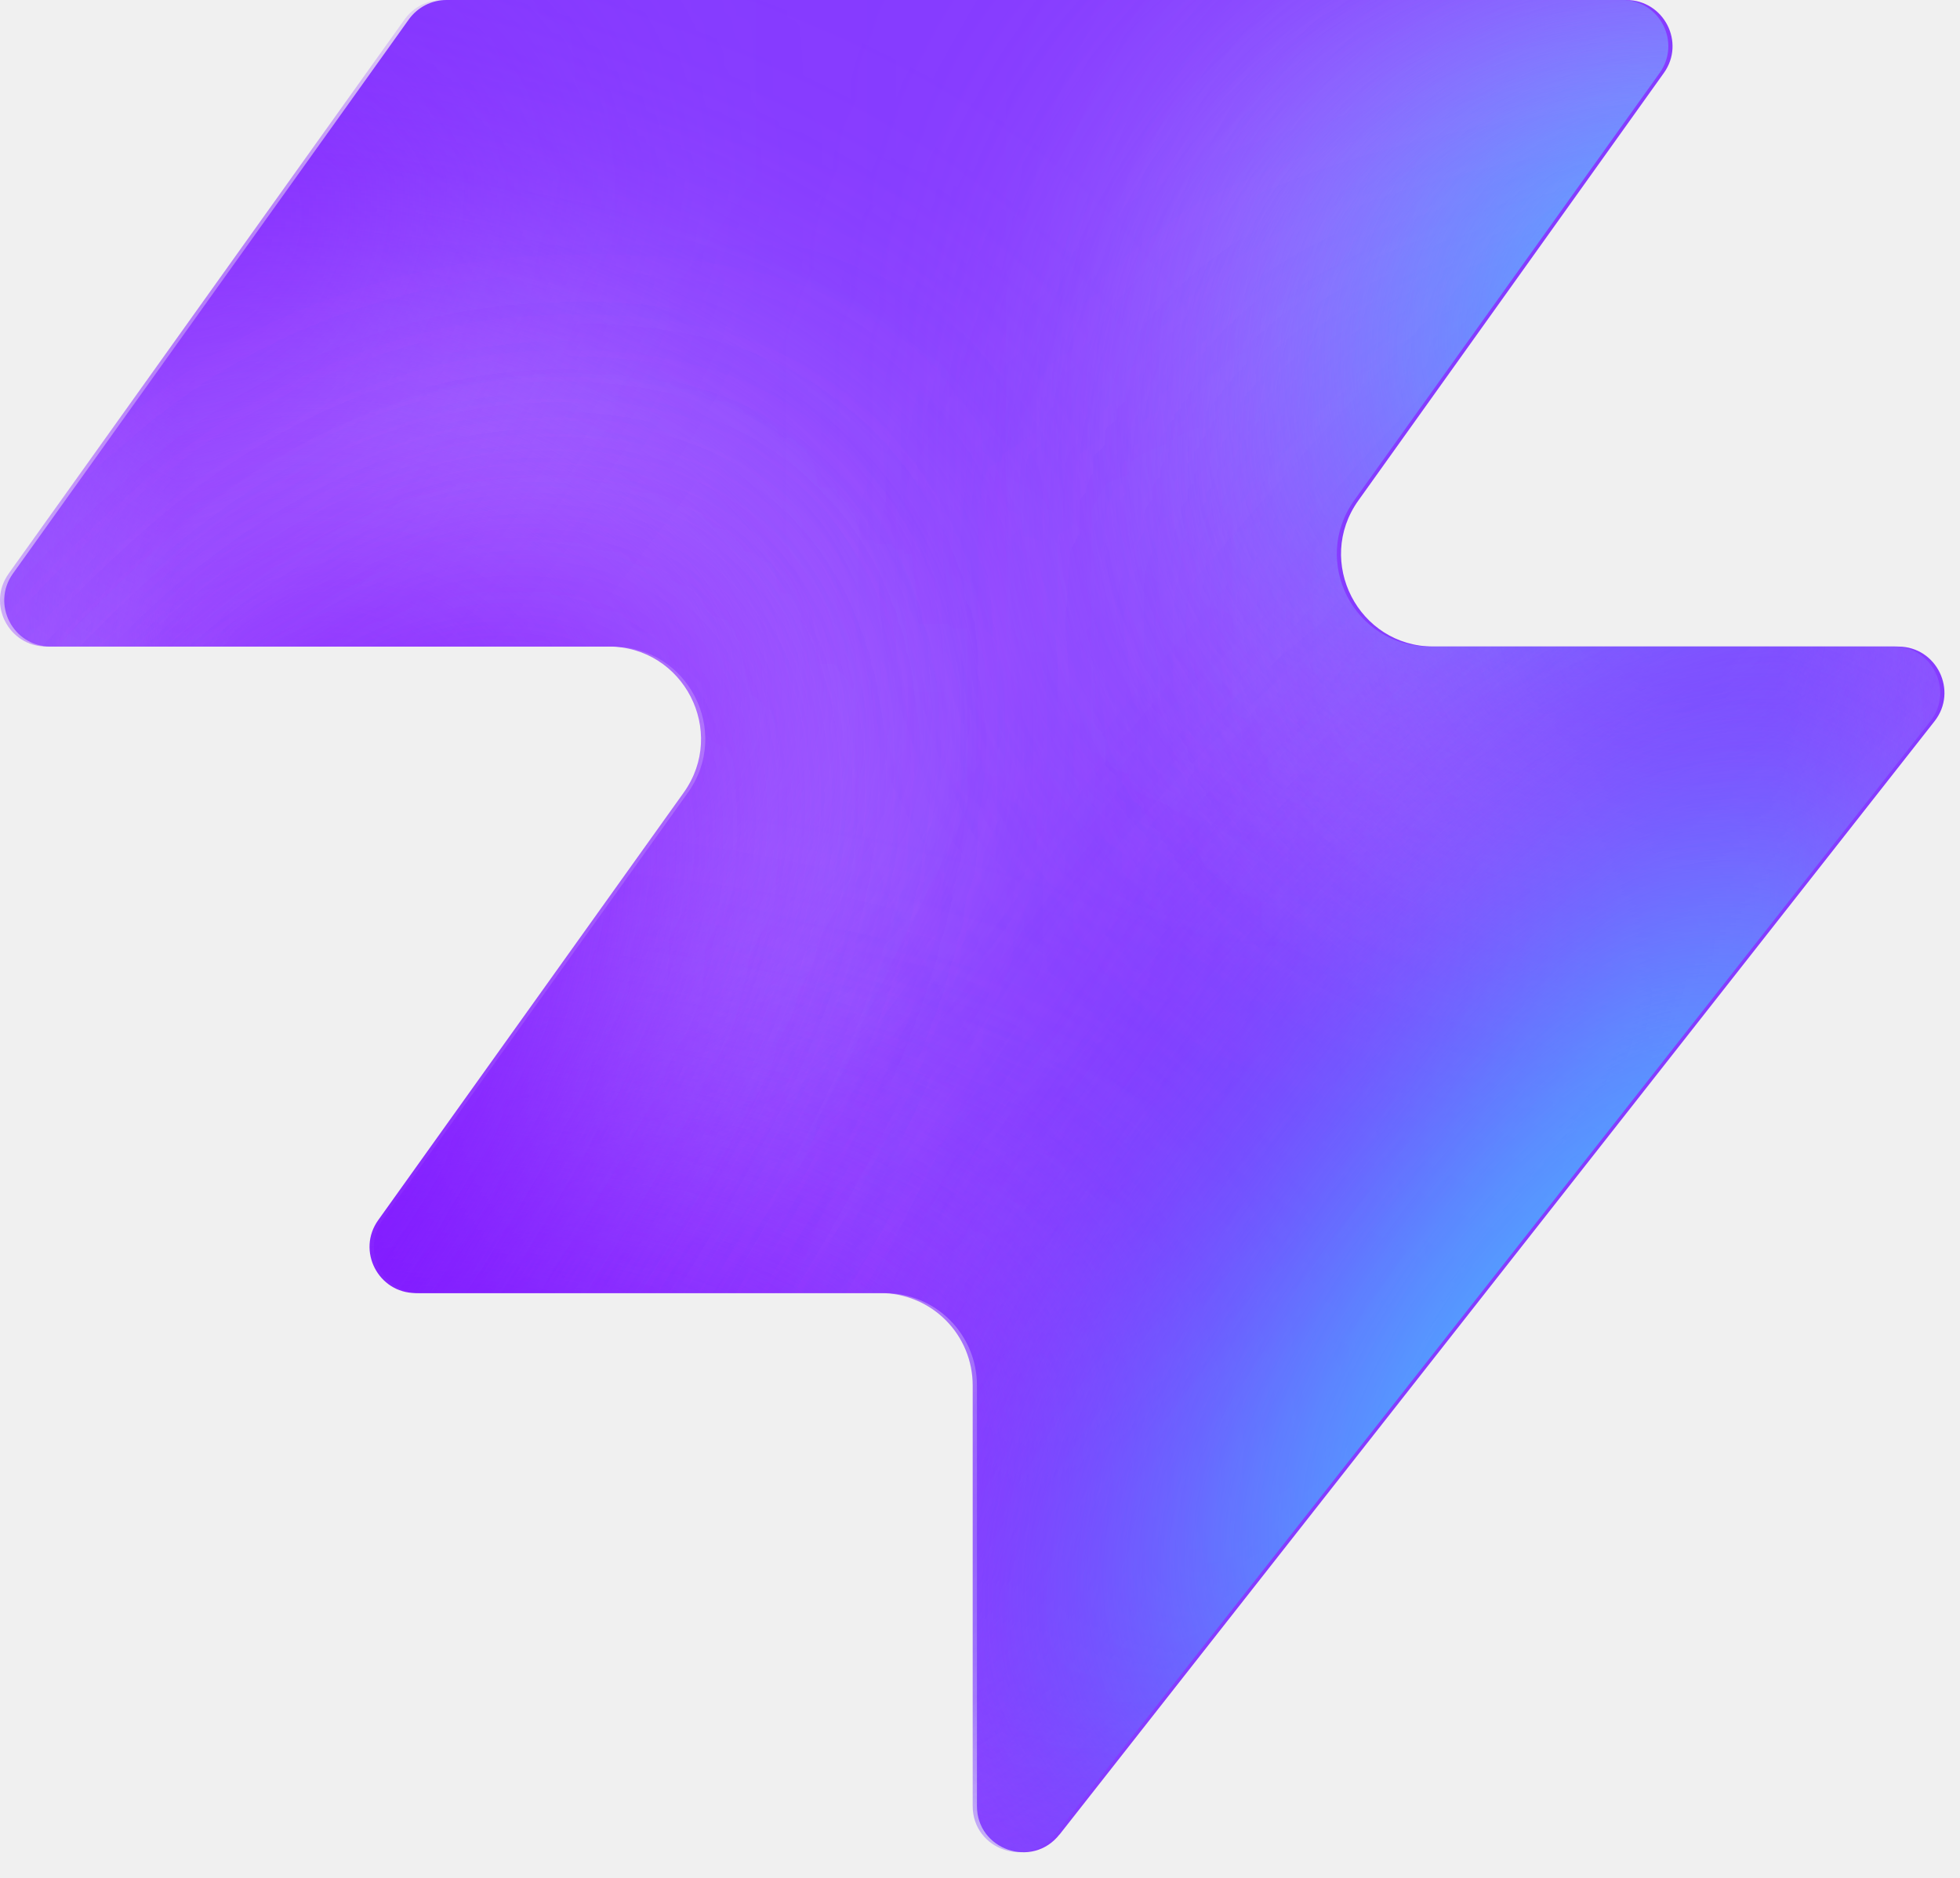
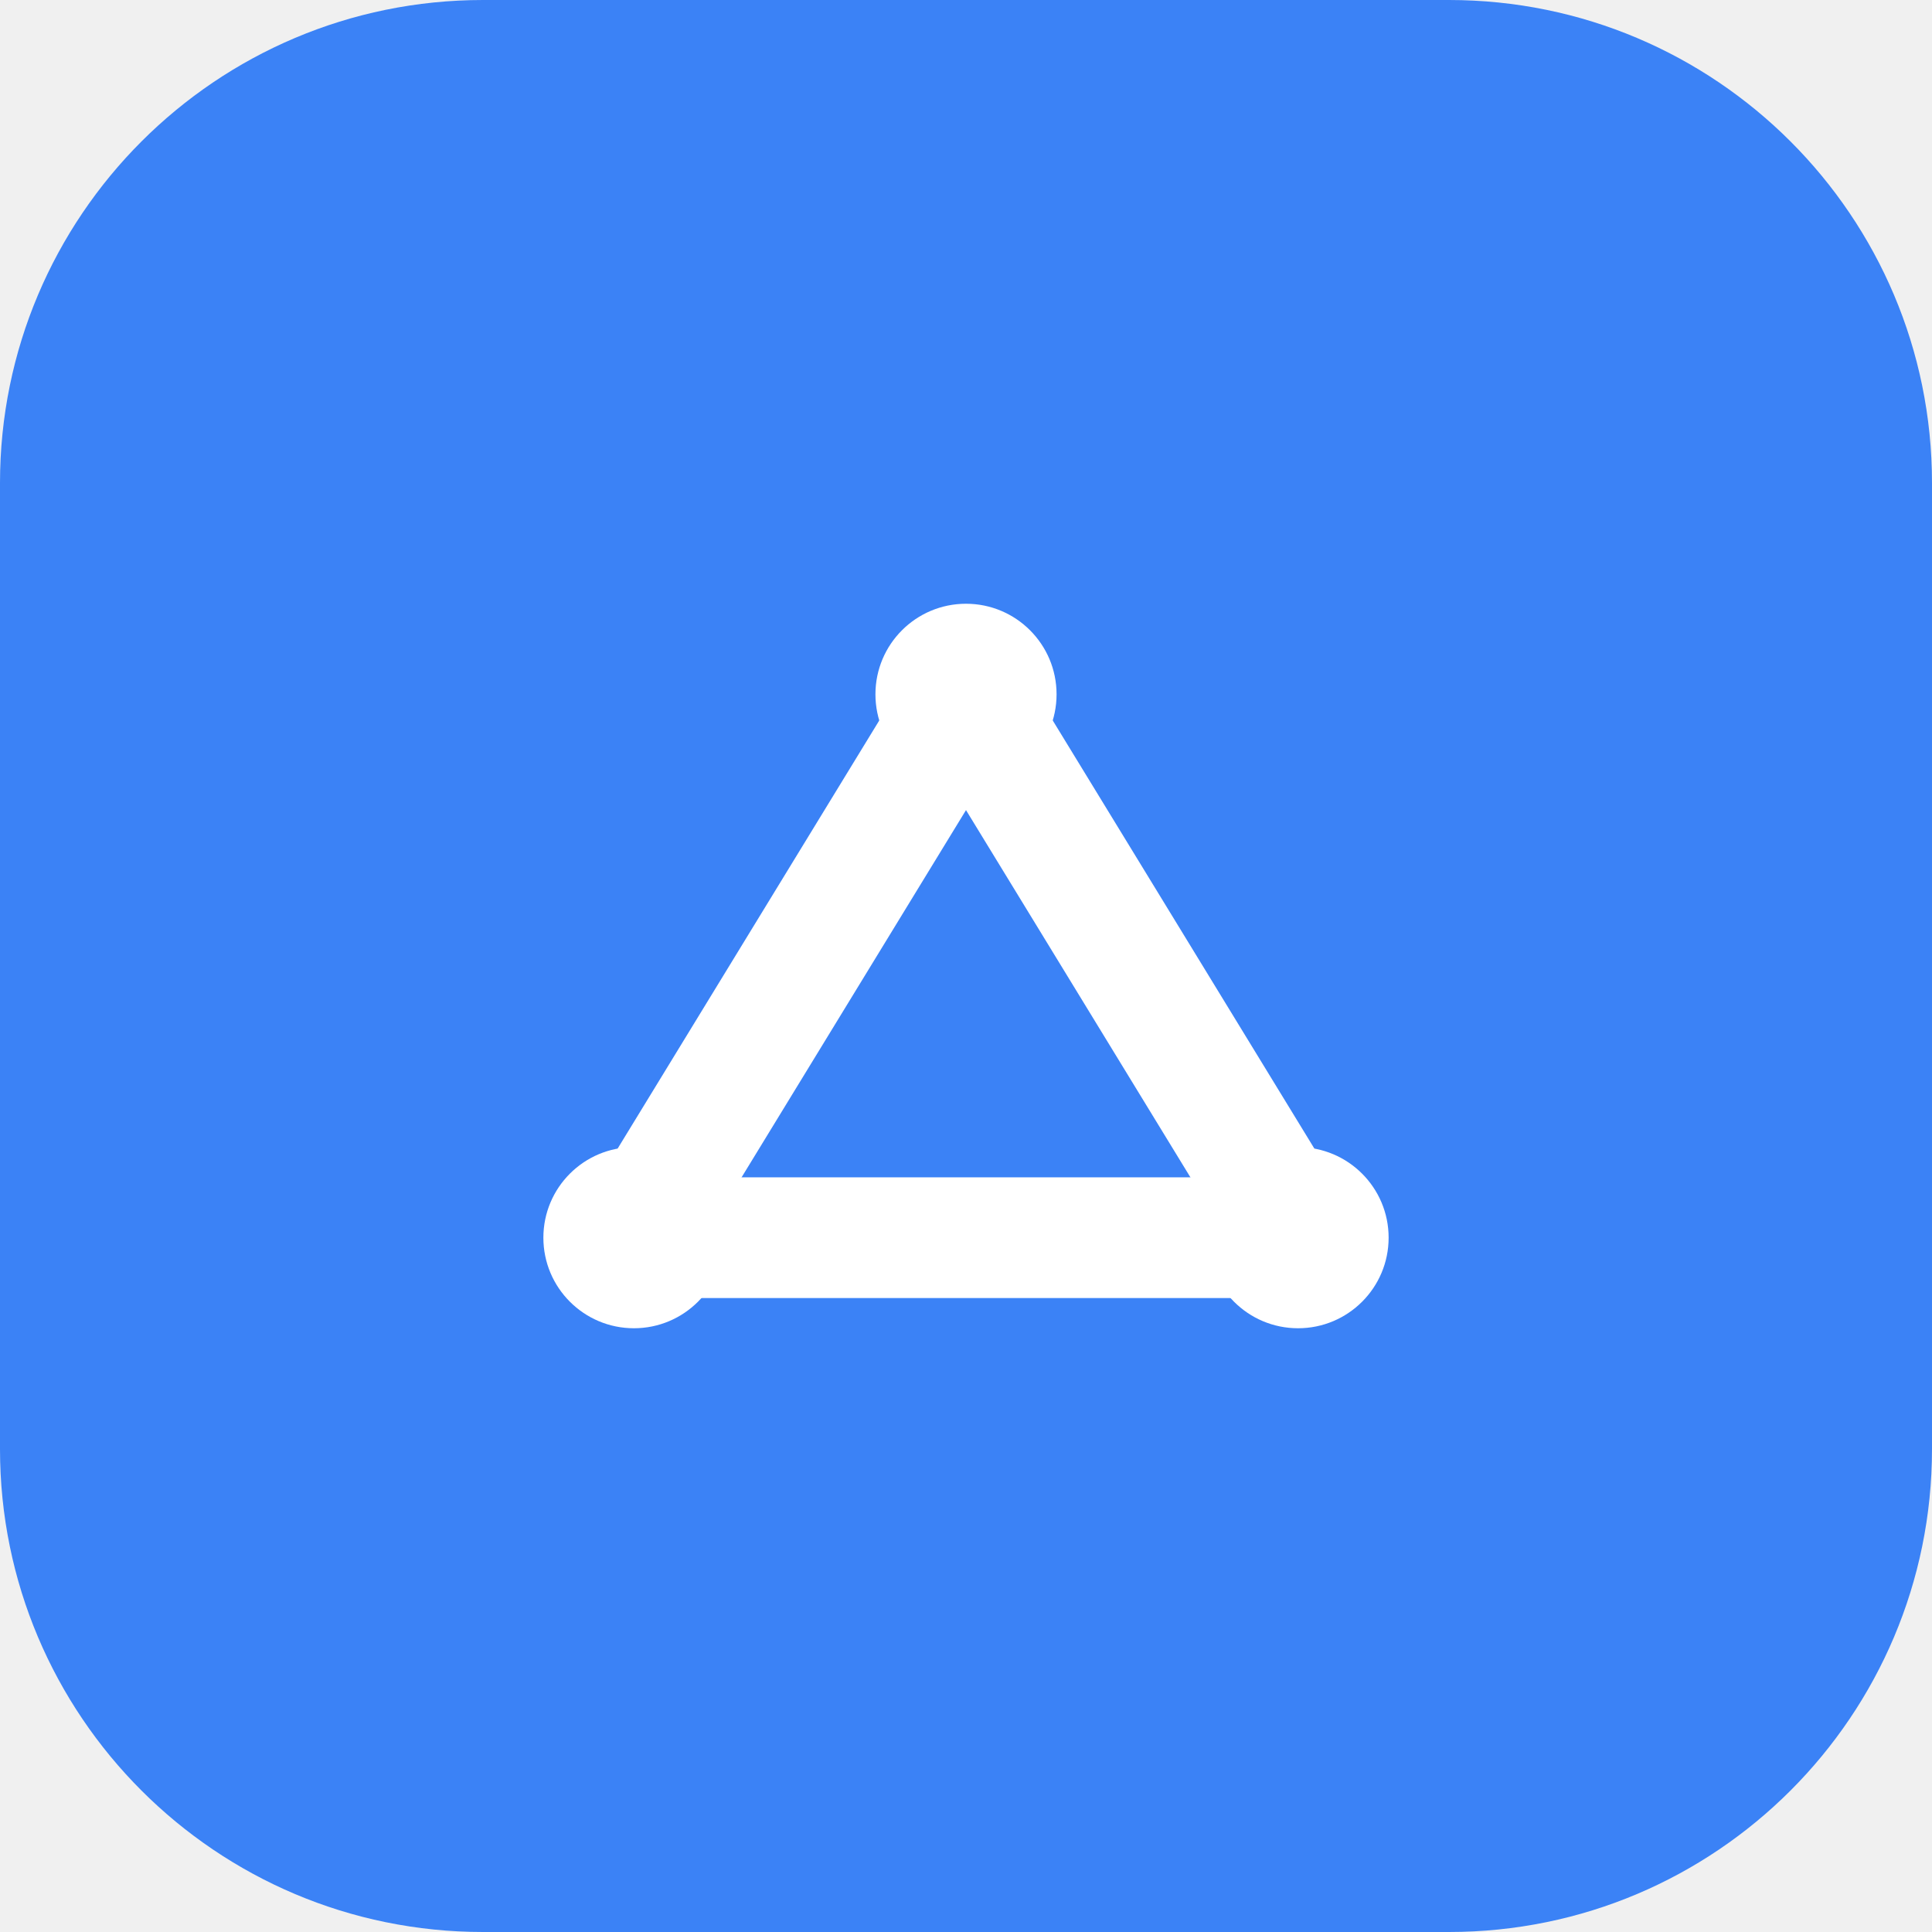
- <svg xmlns="http://www.w3.org/2000/svg" width="48" height="46" fill="none" viewBox="0 0 48 46">
-   <path fill="#863bff" d="M25.946 44.938c-.664.845-2.021.375-2.021-.698V33.937a2.26 2.26 0 0 0-2.262-2.262H10.287c-.92 0-1.456-1.04-.92-1.788l7.48-10.471c1.07-1.497 0-3.578-1.842-3.578H1.237c-.92 0-1.456-1.04-.92-1.788L10.013.474c.214-.297.556-.474.92-.474h28.894c.92 0 1.456 1.04.92 1.788l-7.48 10.471c-1.07 1.498 0 3.579 1.842 3.579h11.377c.943 0 1.473 1.088.89 1.83L25.947 44.94z" style="fill:#863bff;fill:color(display-p3 .525 .23 1);fill-opacity:1" />
-   <mask id="a" width="48" height="46" x="0" y="0" maskUnits="userSpaceOnUse" style="mask-type:alpha">
-     <path fill="#000" d="M25.842 44.938c-.664.844-2.021.375-2.021-.698V33.937a2.26 2.26 0 0 0-2.262-2.262H10.183c-.92 0-1.456-1.04-.92-1.788l7.48-10.471c1.07-1.498 0-3.579-1.842-3.579H1.133c-.92 0-1.456-1.04-.92-1.787L9.91.473c.214-.297.556-.474.92-.474h28.894c.92 0 1.456 1.04.92 1.788l-7.48 10.471c-1.07 1.498 0 3.578 1.842 3.578h11.377c.943 0 1.473 1.088.89 1.832L25.843 44.94z" style="fill:#000;fill-opacity:1" />
-   </mask>
-   <g mask="url(#a)">
-     <g filter="url(#b)">
-       <ellipse cx="5.508" cy="14.704" fill="#ede6ff" rx="5.508" ry="14.704" style="fill:#ede6ff;fill:color(display-p3 .927 .903 1);fill-opacity:1" transform="matrix(.00324 1 1 -.00324 -4.47 31.516)" />
-     </g>
-     <g filter="url(#c)">
-       <ellipse cx="10.399" cy="29.851" fill="#ede6ff" rx="10.399" ry="29.851" style="fill:#ede6ff;fill:color(display-p3 .927 .903 1);fill-opacity:1" transform="matrix(.00324 1 1 -.00324 -39.328 7.883)" />
-     </g>
-     <g filter="url(#d)">
-       <ellipse cx="5.508" cy="30.487" fill="#7e14ff" rx="5.508" ry="30.487" style="fill:#7e14ff;fill:color(display-p3 .492 .077 1);fill-opacity:1" transform="rotate(89.814 -25.913 -14.639)scale(1 -1)" />
-     </g>
-     <g filter="url(#e)">
-       <ellipse cx="5.508" cy="30.599" fill="#7e14ff" rx="5.508" ry="30.599" style="fill:#7e14ff;fill:color(display-p3 .492 .077 1);fill-opacity:1" transform="rotate(89.814 -32.644 -3.334)scale(1 -1)" />
-     </g>
-     <g filter="url(#f)">
-       <ellipse cx="5.508" cy="30.599" fill="#7e14ff" rx="5.508" ry="30.599" style="fill:#7e14ff;fill:color(display-p3 .492 .077 1);fill-opacity:1" transform="matrix(.00324 1 1 -.00324 -34.34 30.47)" />
-     </g>
-     <g filter="url(#g)">
-       <ellipse cx="14.072" cy="22.078" fill="#ede6ff" rx="14.072" ry="22.078" style="fill:#ede6ff;fill:color(display-p3 .927 .903 1);fill-opacity:1" transform="rotate(93.35 24.506 48.493)scale(-1 1)" />
-     </g>
-     <g filter="url(#h)">
-       <ellipse cx="3.47" cy="21.501" fill="#7e14ff" rx="3.47" ry="21.501" style="fill:#7e14ff;fill:color(display-p3 .492 .077 1);fill-opacity:1" transform="rotate(89.009 28.708 47.59)scale(-1 1)" />
-     </g>
-     <g filter="url(#i)">
-       <ellipse cx="3.47" cy="21.501" fill="#7e14ff" rx="3.47" ry="21.501" style="fill:#7e14ff;fill:color(display-p3 .492 .077 1);fill-opacity:1" transform="rotate(89.009 28.708 47.59)scale(-1 1)" />
-     </g>
-     <g filter="url(#j)">
-       <ellipse cx=".387" cy="8.972" fill="#7e14ff" rx="4.407" ry="29.108" style="fill:#7e14ff;fill:color(display-p3 .492 .077 1);fill-opacity:1" transform="rotate(39.51 .387 8.972)" />
-     </g>
-     <g filter="url(#k)">
-       <ellipse cx="47.523" cy="-6.092" fill="#7e14ff" rx="4.407" ry="29.108" style="fill:#7e14ff;fill:color(display-p3 .492 .077 1);fill-opacity:1" transform="rotate(37.892 47.523 -6.092)" />
-     </g>
-     <g filter="url(#l)">
-       <ellipse cx="41.412" cy="6.333" fill="#47bfff" rx="5.971" ry="9.665" style="fill:#47bfff;fill:color(display-p3 .28 .748 1);fill-opacity:1" transform="rotate(37.892 41.412 6.333)" />
-     </g>
-     <g filter="url(#m)">
-       <ellipse cx="-1.879" cy="38.332" fill="#7e14ff" rx="4.407" ry="29.108" style="fill:#7e14ff;fill:color(display-p3 .492 .077 1);fill-opacity:1" transform="rotate(37.892 -1.88 38.332)" />
-     </g>
-     <g filter="url(#n)">
-       <ellipse cx="-1.879" cy="38.332" fill="#7e14ff" rx="4.407" ry="29.108" style="fill:#7e14ff;fill:color(display-p3 .492 .077 1);fill-opacity:1" transform="rotate(37.892 -1.88 38.332)" />
-     </g>
-     <g filter="url(#o)">
-       <ellipse cx="35.651" cy="29.907" fill="#7e14ff" rx="4.407" ry="29.108" style="fill:#7e14ff;fill:color(display-p3 .492 .077 1);fill-opacity:1" transform="rotate(37.892 35.651 29.907)" />
-     </g>
-     <g filter="url(#p)">
-       <ellipse cx="38.418" cy="32.4" fill="#47bfff" rx="5.971" ry="15.297" style="fill:#47bfff;fill:color(display-p3 .28 .748 1);fill-opacity:1" transform="rotate(37.892 38.418 32.4)" />
-     </g>
-   </g>
-   <defs>
-     <filter id="b" width="60.045" height="41.654" x="-19.77" y="16.149" color-interpolation-filters="sRGB" filterUnits="userSpaceOnUse">
-       <feFlood flood-opacity="0" result="BackgroundImageFix" />
-       <feBlend in="SourceGraphic" in2="BackgroundImageFix" result="shape" />
-       <feGaussianBlur result="effect1_foregroundBlur_2002_17158" stdDeviation="7.659" />
-     </filter>
-     <filter id="c" width="90.34" height="51.437" x="-54.613" y="-7.533" color-interpolation-filters="sRGB" filterUnits="userSpaceOnUse">
-       <feFlood flood-opacity="0" result="BackgroundImageFix" />
-       <feBlend in="SourceGraphic" in2="BackgroundImageFix" result="shape" />
-       <feGaussianBlur result="effect1_foregroundBlur_2002_17158" stdDeviation="7.659" />
-     </filter>
-     <filter id="d" width="79.355" height="29.4" x="-49.64" y="2.03" color-interpolation-filters="sRGB" filterUnits="userSpaceOnUse">
-       <feFlood flood-opacity="0" result="BackgroundImageFix" />
-       <feBlend in="SourceGraphic" in2="BackgroundImageFix" result="shape" />
-       <feGaussianBlur result="effect1_foregroundBlur_2002_17158" stdDeviation="4.596" />
-     </filter>
-     <filter id="e" width="79.579" height="29.4" x="-45.045" y="20.029" color-interpolation-filters="sRGB" filterUnits="userSpaceOnUse">
-       <feFlood flood-opacity="0" result="BackgroundImageFix" />
-       <feBlend in="SourceGraphic" in2="BackgroundImageFix" result="shape" />
-       <feGaussianBlur result="effect1_foregroundBlur_2002_17158" stdDeviation="4.596" />
-     </filter>
-     <filter id="f" width="79.579" height="29.4" x="-43.513" y="21.178" color-interpolation-filters="sRGB" filterUnits="userSpaceOnUse">
-       <feFlood flood-opacity="0" result="BackgroundImageFix" />
-       <feBlend in="SourceGraphic" in2="BackgroundImageFix" result="shape" />
-       <feGaussianBlur result="effect1_foregroundBlur_2002_17158" stdDeviation="4.596" />
-     </filter>
-     <filter id="g" width="74.749" height="58.852" x="15.756" y="-17.901" color-interpolation-filters="sRGB" filterUnits="userSpaceOnUse">
-       <feFlood flood-opacity="0" result="BackgroundImageFix" />
-       <feBlend in="SourceGraphic" in2="BackgroundImageFix" result="shape" />
-       <feGaussianBlur result="effect1_foregroundBlur_2002_17158" stdDeviation="7.659" />
-     </filter>
-     <filter id="h" width="61.377" height="25.362" x="23.548" y="2.284" color-interpolation-filters="sRGB" filterUnits="userSpaceOnUse">
-       <feFlood flood-opacity="0" result="BackgroundImageFix" />
-       <feBlend in="SourceGraphic" in2="BackgroundImageFix" result="shape" />
-       <feGaussianBlur result="effect1_foregroundBlur_2002_17158" stdDeviation="4.596" />
-     </filter>
-     <filter id="i" width="61.377" height="25.362" x="23.548" y="2.284" color-interpolation-filters="sRGB" filterUnits="userSpaceOnUse">
-       <feFlood flood-opacity="0" result="BackgroundImageFix" />
-       <feBlend in="SourceGraphic" in2="BackgroundImageFix" result="shape" />
-       <feGaussianBlur result="effect1_foregroundBlur_2002_17158" stdDeviation="4.596" />
-     </filter>
-     <filter id="j" width="56.045" height="63.649" x="-27.636" y="-22.853" color-interpolation-filters="sRGB" filterUnits="userSpaceOnUse">
-       <feFlood flood-opacity="0" result="BackgroundImageFix" />
-       <feBlend in="SourceGraphic" in2="BackgroundImageFix" result="shape" />
-       <feGaussianBlur result="effect1_foregroundBlur_2002_17158" stdDeviation="4.596" />
-     </filter>
-     <filter id="k" width="54.814" height="64.646" x="20.116" y="-38.415" color-interpolation-filters="sRGB" filterUnits="userSpaceOnUse">
-       <feFlood flood-opacity="0" result="BackgroundImageFix" />
-       <feBlend in="SourceGraphic" in2="BackgroundImageFix" result="shape" />
-       <feGaussianBlur result="effect1_foregroundBlur_2002_17158" stdDeviation="4.596" />
-     </filter>
-     <filter id="l" width="33.541" height="35.313" x="24.641" y="-11.323" color-interpolation-filters="sRGB" filterUnits="userSpaceOnUse">
-       <feFlood flood-opacity="0" result="BackgroundImageFix" />
-       <feBlend in="SourceGraphic" in2="BackgroundImageFix" result="shape" />
-       <feGaussianBlur result="effect1_foregroundBlur_2002_17158" stdDeviation="4.596" />
-     </filter>
-     <filter id="m" width="54.814" height="64.646" x="-29.286" y="6.009" color-interpolation-filters="sRGB" filterUnits="userSpaceOnUse">
-       <feFlood flood-opacity="0" result="BackgroundImageFix" />
-       <feBlend in="SourceGraphic" in2="BackgroundImageFix" result="shape" />
-       <feGaussianBlur result="effect1_foregroundBlur_2002_17158" stdDeviation="4.596" />
-     </filter>
-     <filter id="n" width="54.814" height="64.646" x="-29.286" y="6.009" color-interpolation-filters="sRGB" filterUnits="userSpaceOnUse">
-       <feFlood flood-opacity="0" result="BackgroundImageFix" />
-       <feBlend in="SourceGraphic" in2="BackgroundImageFix" result="shape" />
-       <feGaussianBlur result="effect1_foregroundBlur_2002_17158" stdDeviation="4.596" />
-     </filter>
-     <filter id="o" width="54.814" height="64.646" x="8.244" y="-2.416" color-interpolation-filters="sRGB" filterUnits="userSpaceOnUse">
-       <feFlood flood-opacity="0" result="BackgroundImageFix" />
-       <feBlend in="SourceGraphic" in2="BackgroundImageFix" result="shape" />
-       <feGaussianBlur result="effect1_foregroundBlur_2002_17158" stdDeviation="4.596" />
-     </filter>
-     <filter id="p" width="39.409" height="43.623" x="18.713" y="10.588" color-interpolation-filters="sRGB" filterUnits="userSpaceOnUse">
-       <feFlood flood-opacity="0" result="BackgroundImageFix" />
-       <feBlend in="SourceGraphic" in2="BackgroundImageFix" result="shape" />
-       <feGaussianBlur result="effect1_foregroundBlur_2002_17158" stdDeviation="4.596" />
-     </filter>
-   </defs>
+ <svg xmlns="http://www.w3.org/2000/svg" width="64" height="64" viewBox="0 0 64 64" fill="none">
+   <rect width="64" height="64" rx="16" fill="#3B82F6" />
+   <path d="M21 41L32 23L43 41" stroke="white" stroke-width="4" stroke-linecap="round" stroke-linejoin="round" />
+   <circle cx="32" cy="23" r="3" fill="white" />
+   <circle cx="21" cy="41" r="3" fill="white" />
+   <circle cx="43" cy="41" r="3" fill="white" />
+   <path d="M21 41H43" stroke="white" stroke-width="4" stroke-linecap="round" />
</svg>
